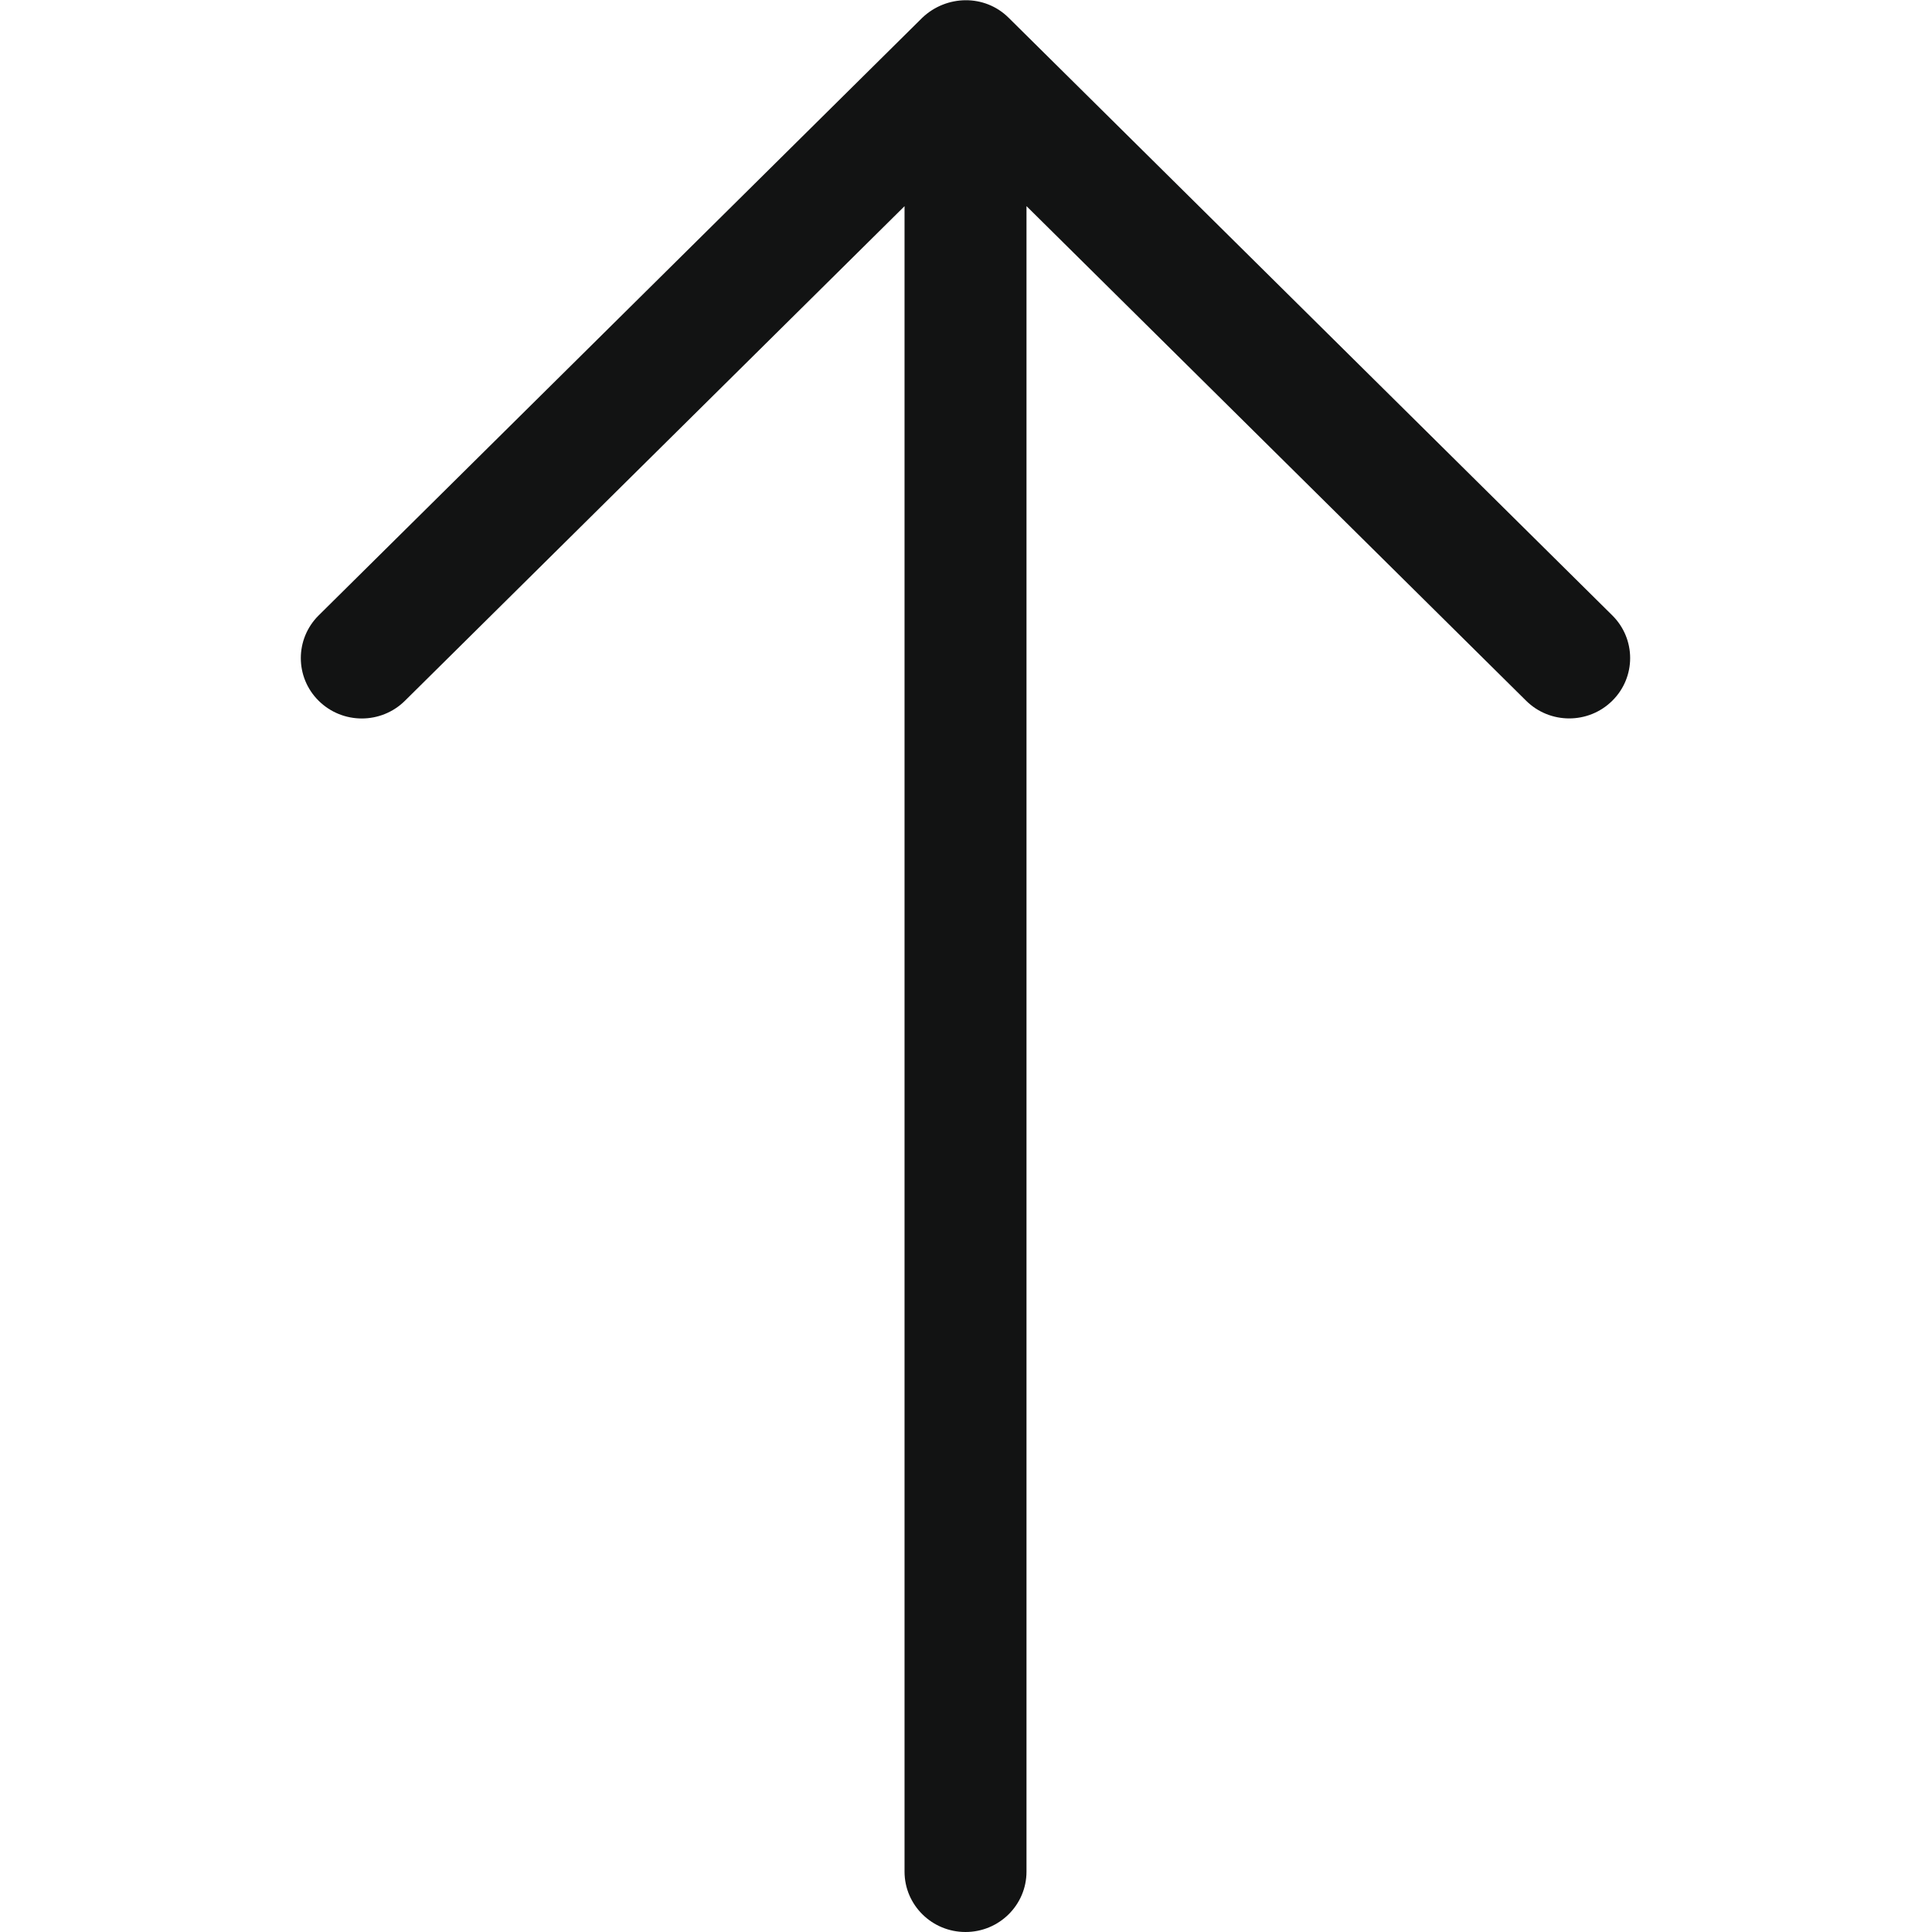
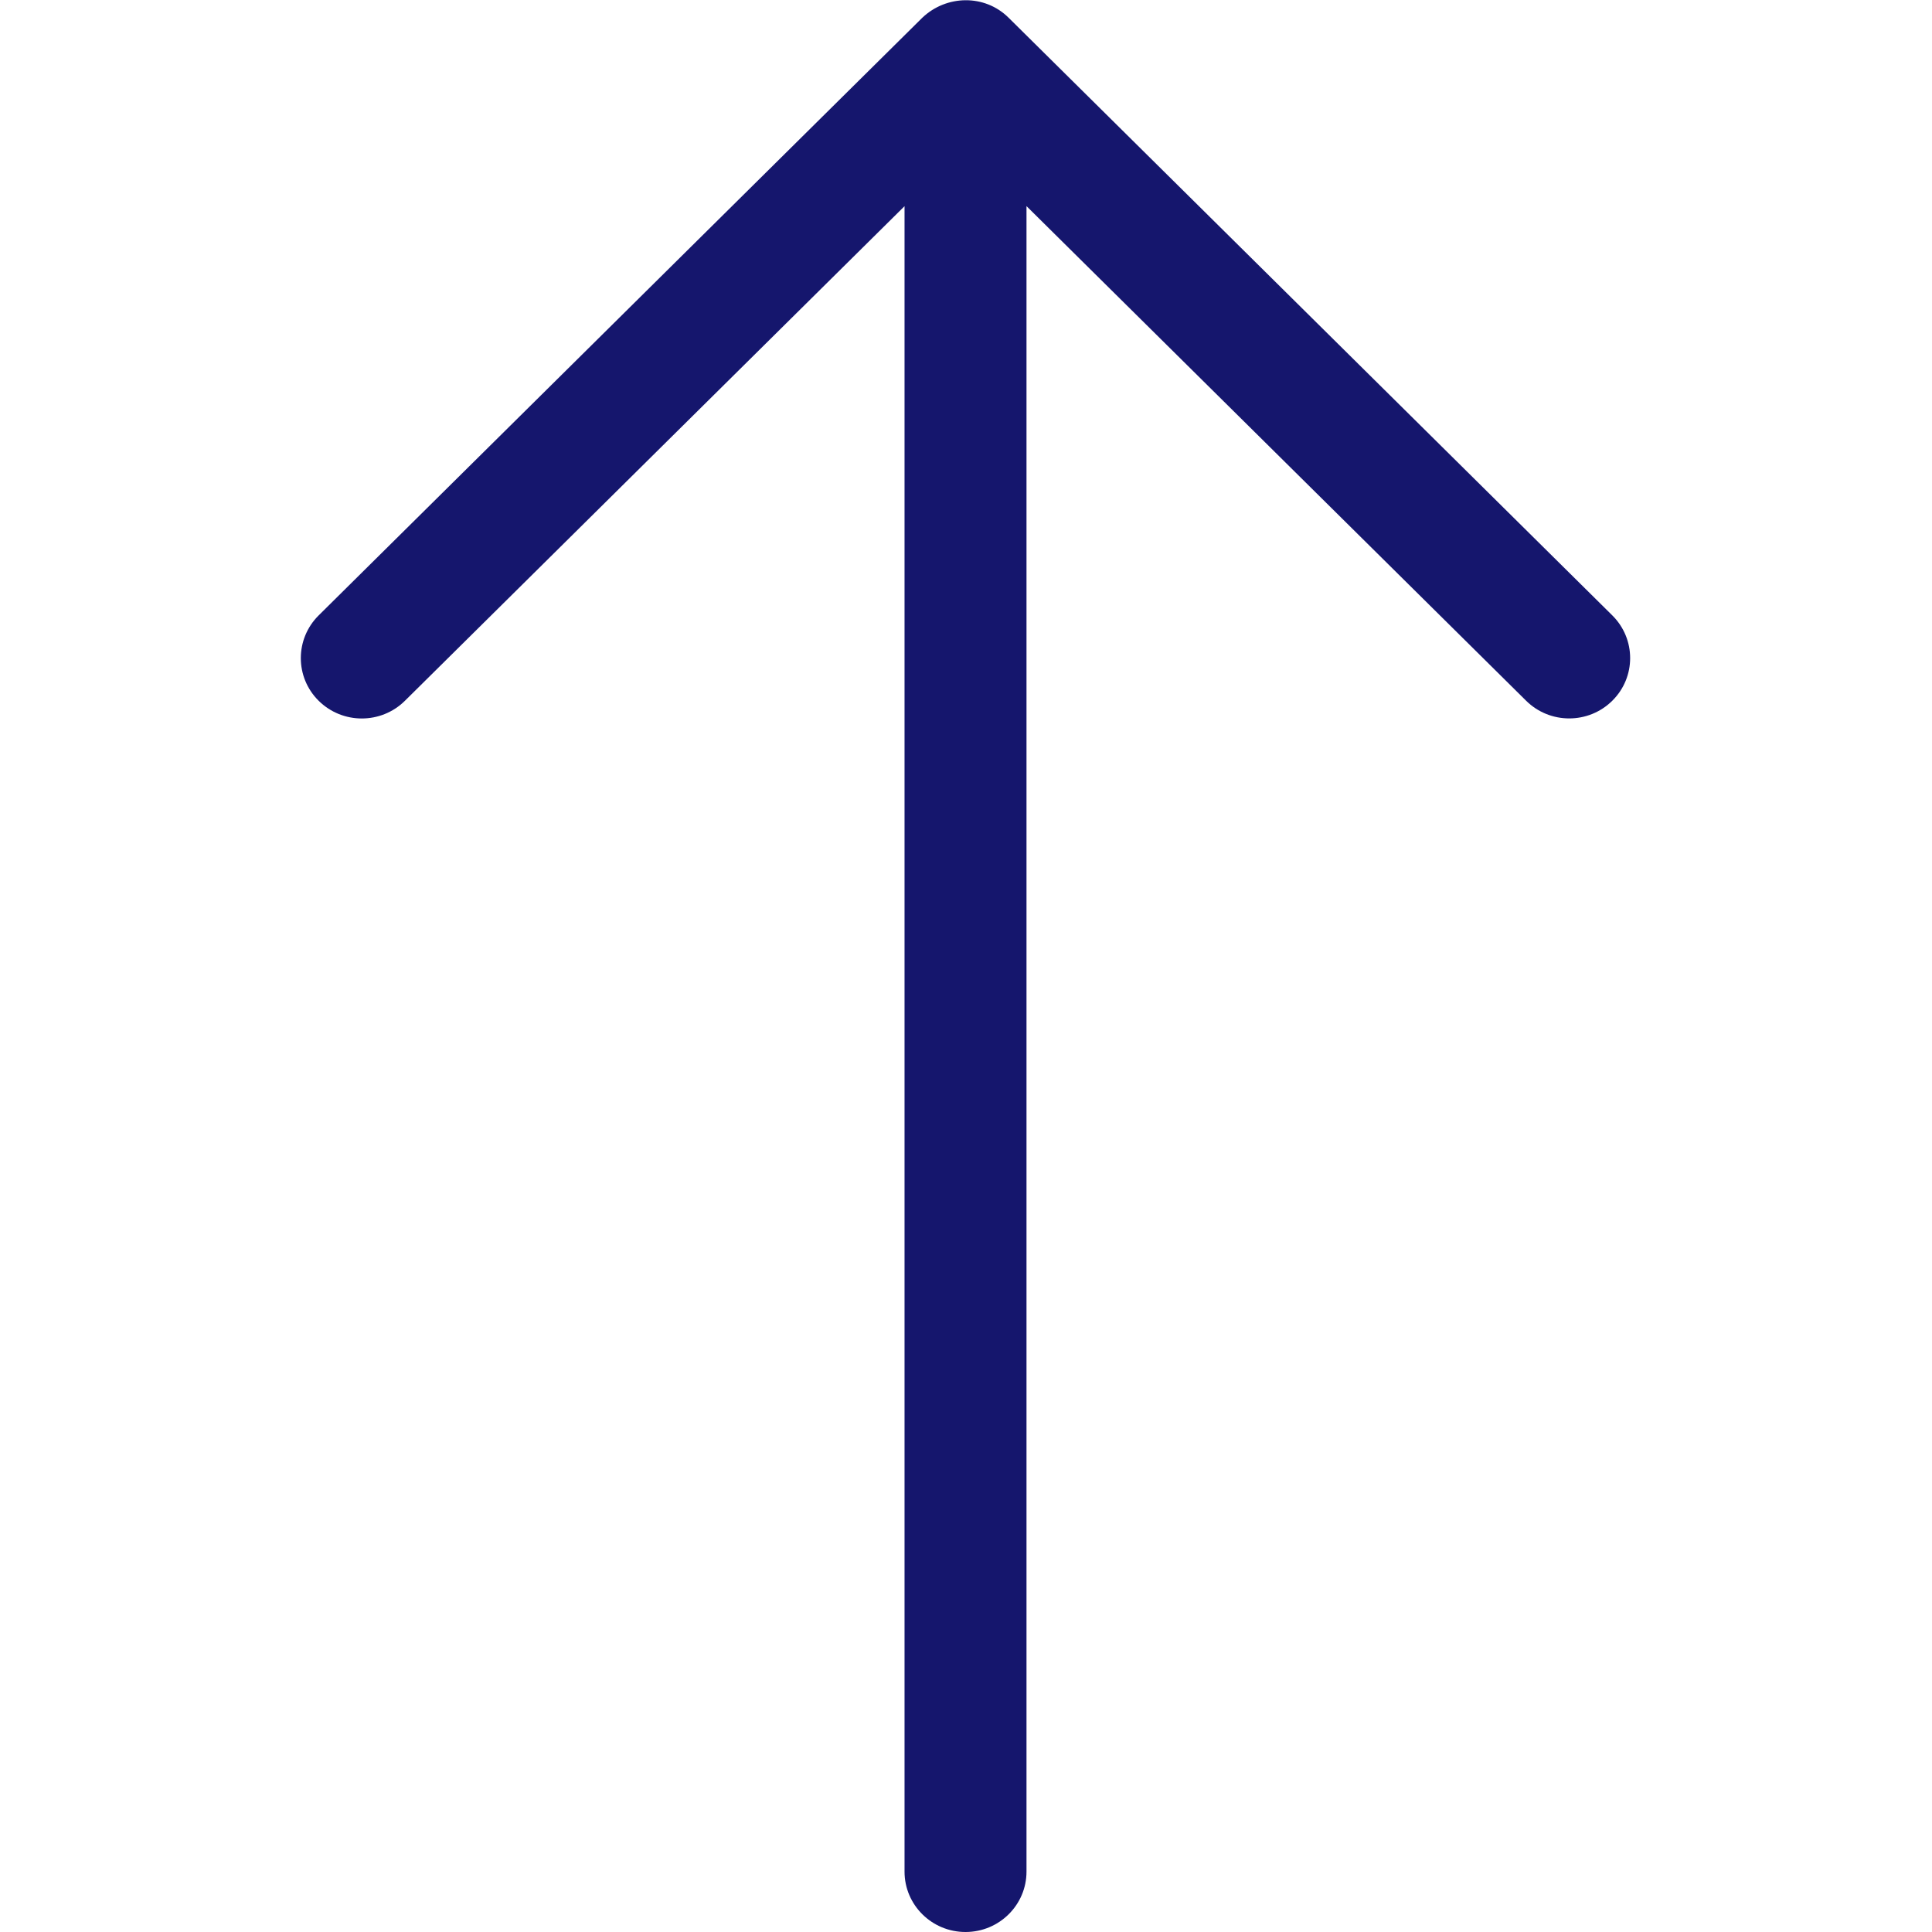
<svg xmlns="http://www.w3.org/2000/svg" enable-background="new 0 0 32 32" id="Слой_1" version="1.1" viewBox="0 0 32 32" xml:space="preserve" width="14px" height="14px" fill="#15166D">
-   <path clip-rule="evenodd" d="M26.704,10.192l-9.999-9.899  c-0.397-0.393-1.03-0.378-1.428,0l-9.999,9.9c-0.394,0.391-0.394,1.024,0,1.414c0.395,0.391,1.034,0.391,1.429,0l8.275-8.192V31  c0,0.552,0.452,1,1.01,1s1.01-0.448,1.01-1V3.414l8.275,8.192c0.394,0.391,1.034,0.391,1.428,0  C27.099,11.216,27.099,10.583,26.704,10.192z" fill="#121313" fill-rule="evenodd" id="Arrow_Upward" />
+   <path clip-rule="evenodd" d="M26.704,10.192l-9.999-9.899  c-0.397-0.393-1.03-0.378-1.428,0l-9.999,9.9c-0.394,0.391-0.394,1.024,0,1.414c0.395,0.391,1.034,0.391,1.429,0l8.275-8.192V31  c0,0.552,0.452,1,1.01,1s1.01-0.448,1.01-1V3.414l8.275,8.192c0.394,0.391,1.034,0.391,1.428,0  C27.099,11.216,27.099,10.583,26.704,10.192z" fill="#15166D" fill-rule="evenodd" id="Arrow_Upward" />
  <g />
  <g />
  <g />
  <g />
  <g />
  <g />
</svg>
